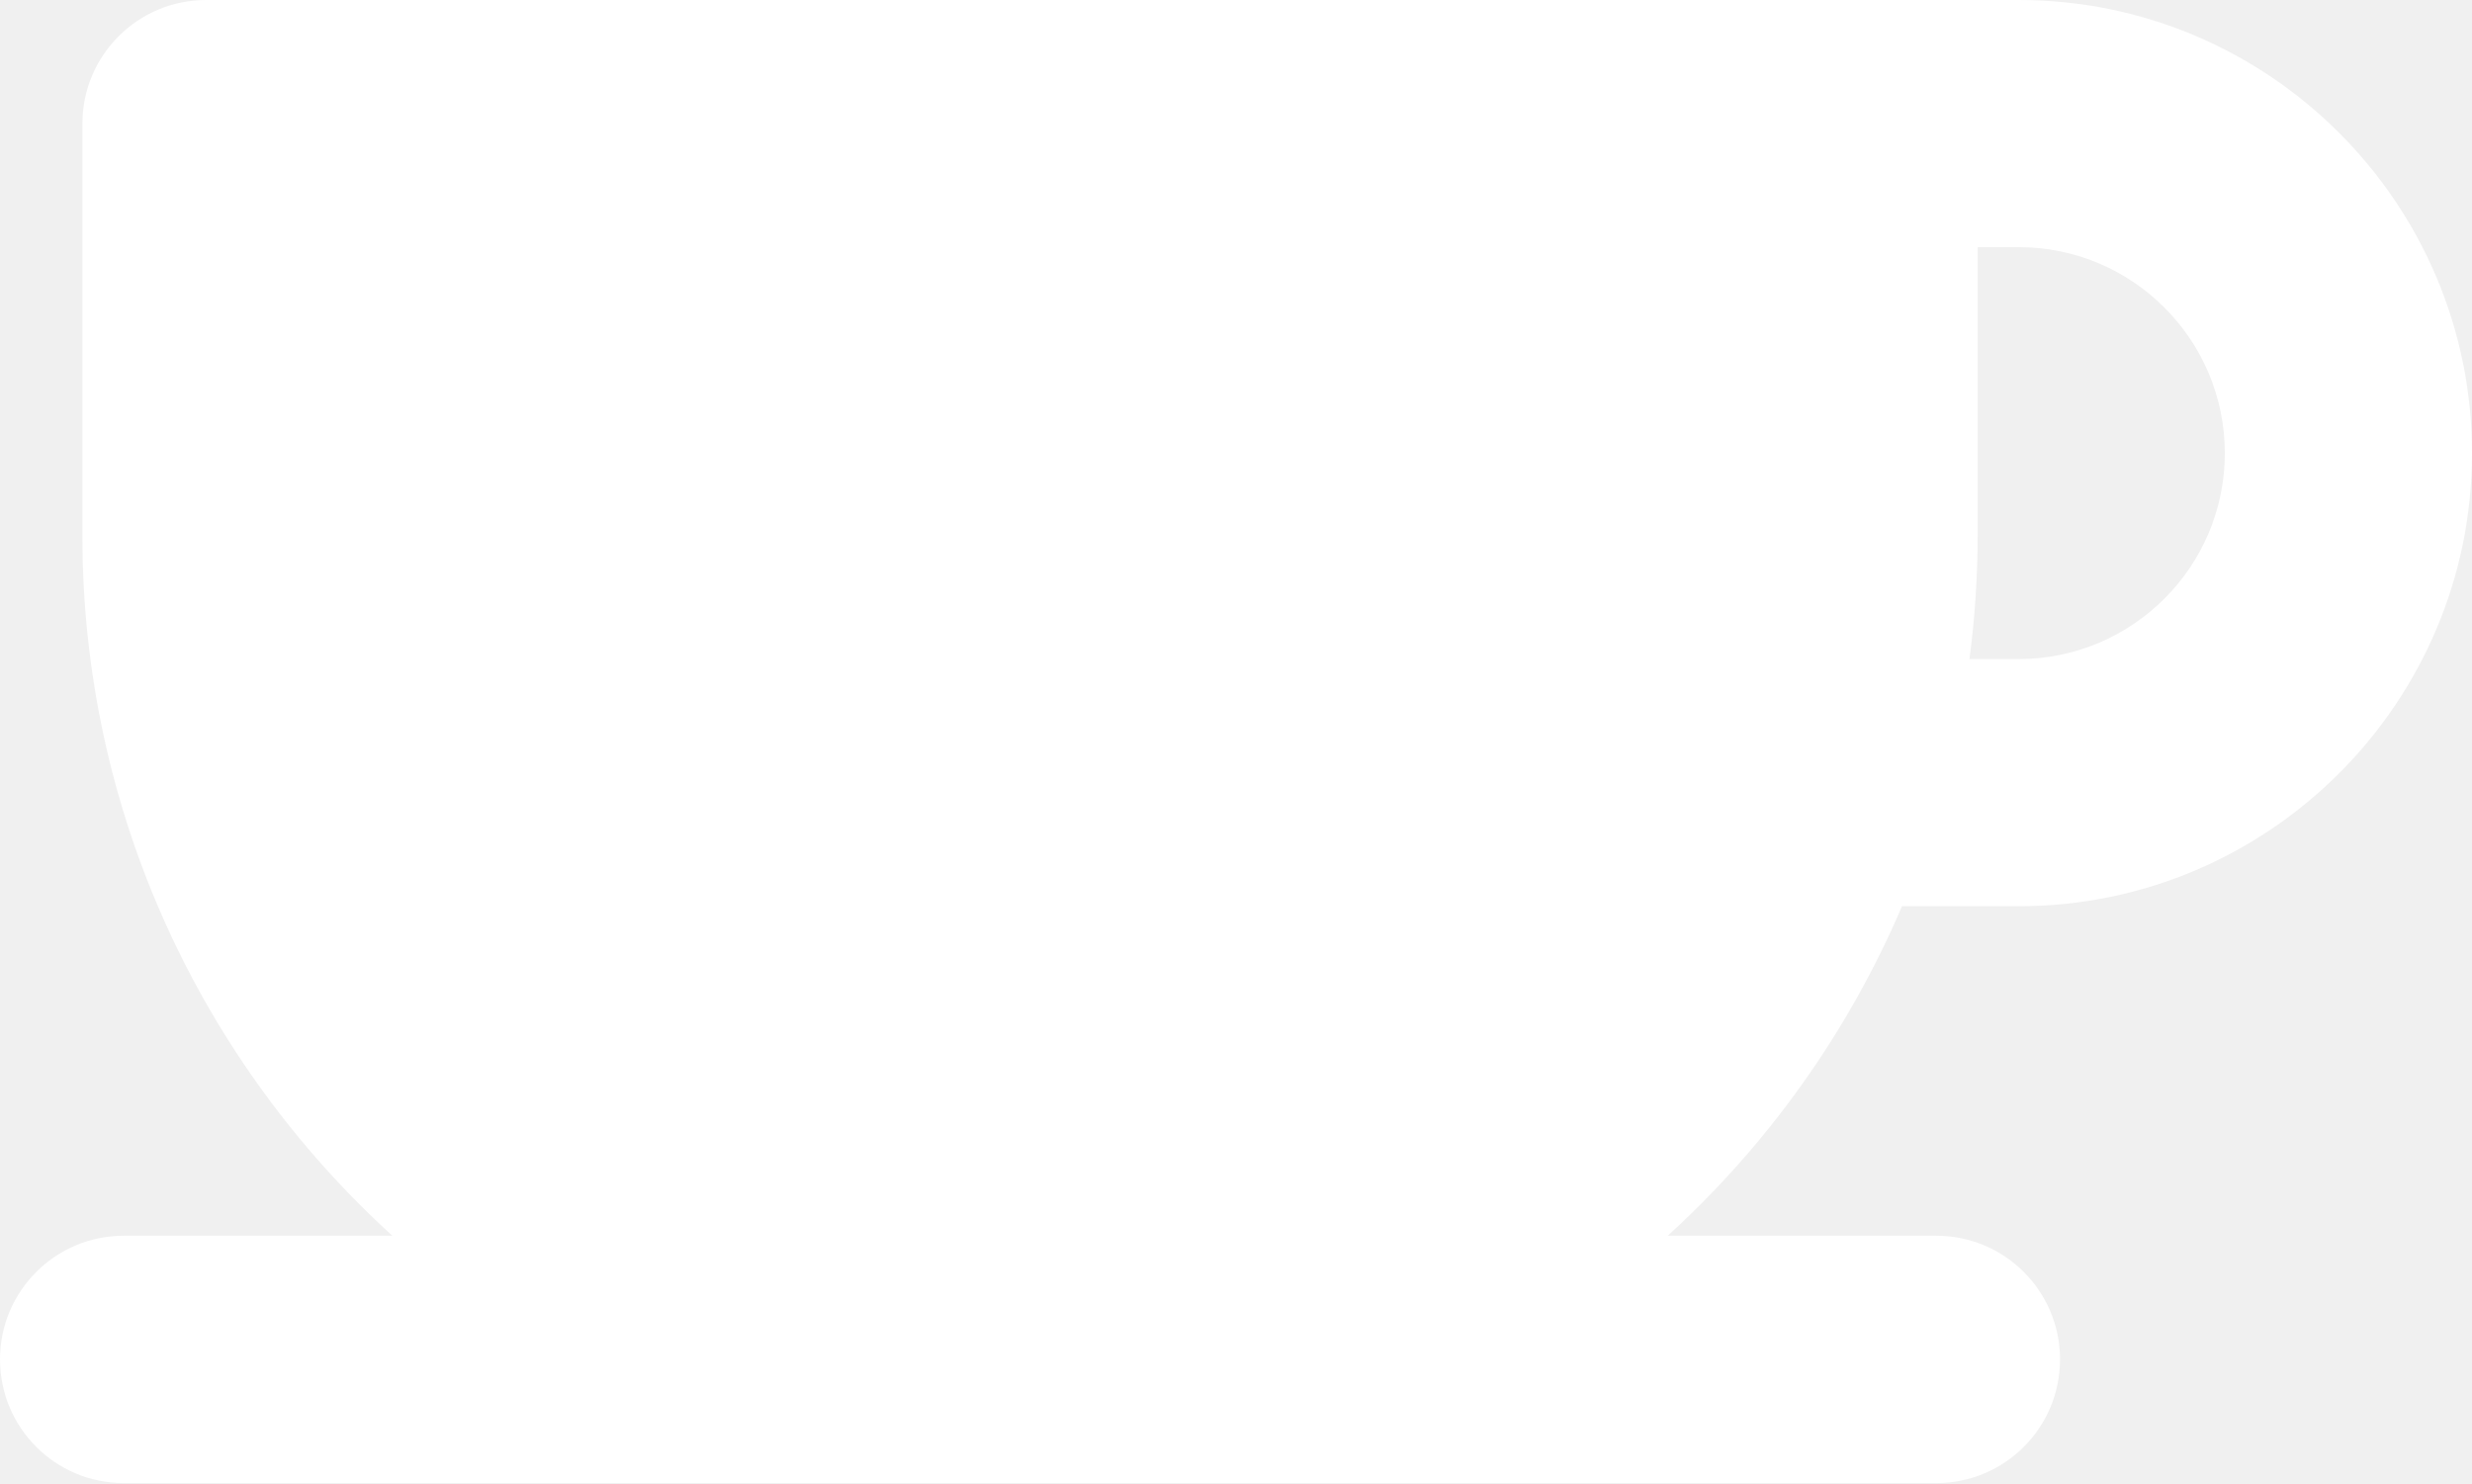
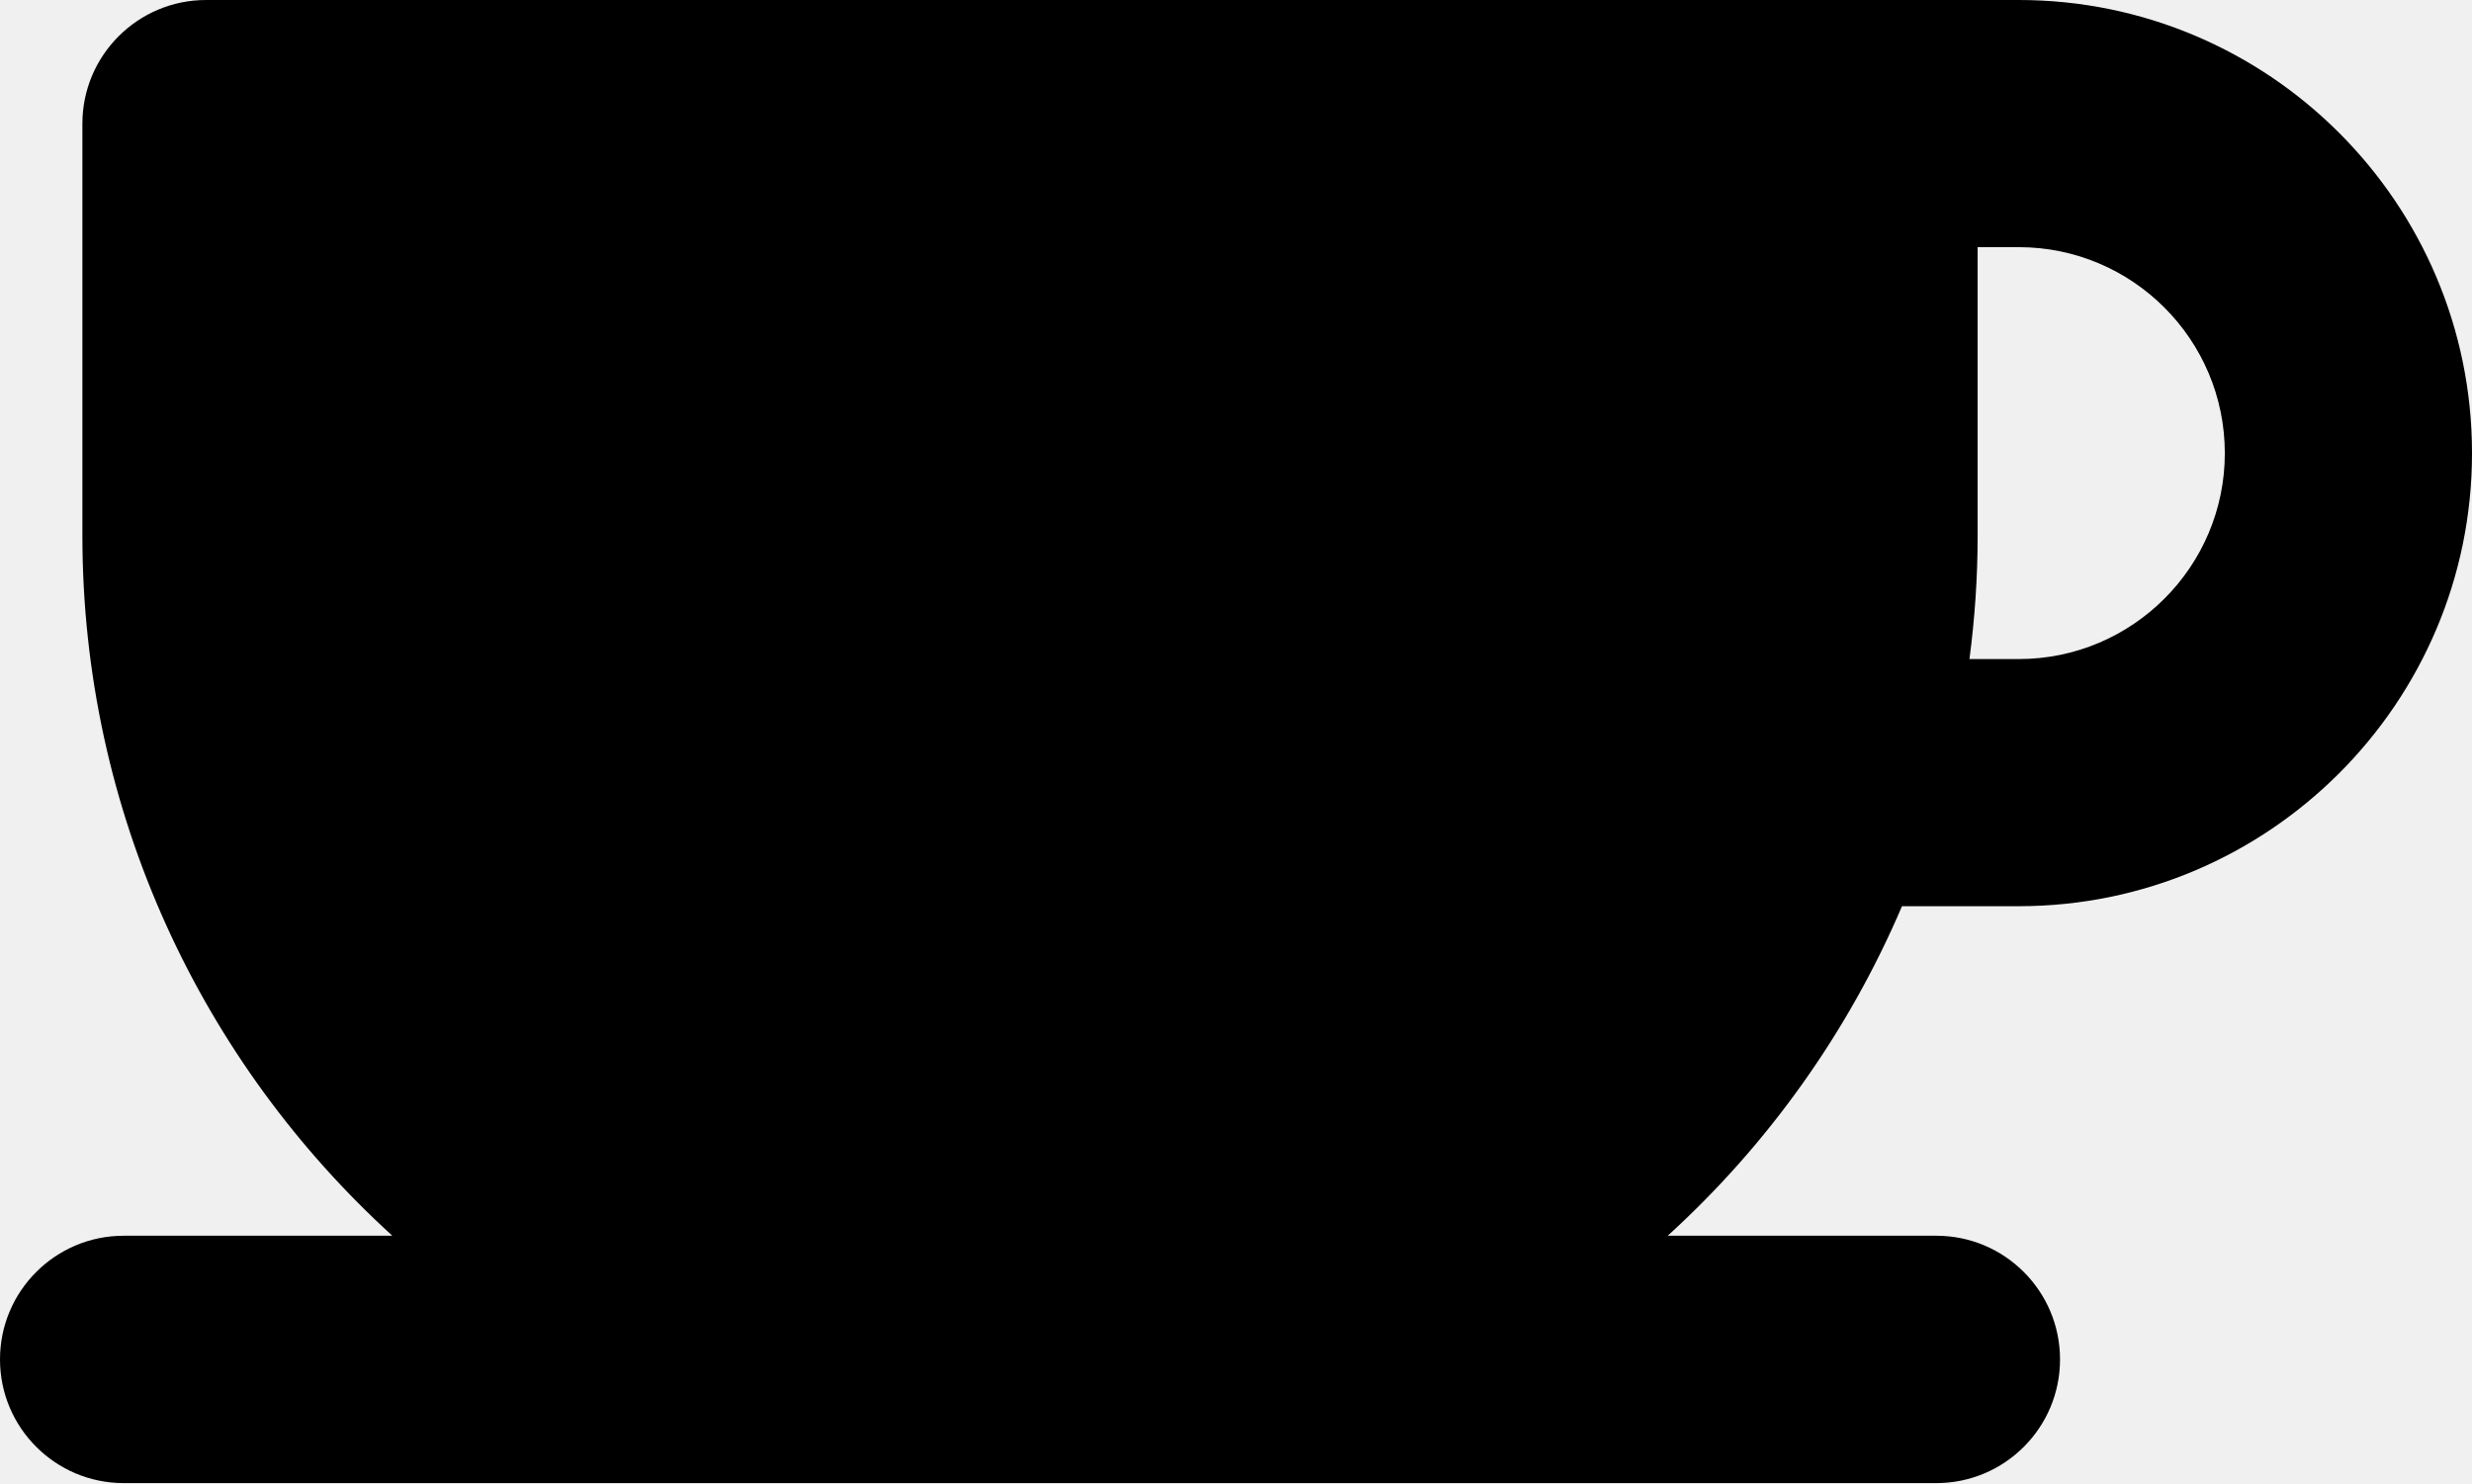
<svg xmlns="http://www.w3.org/2000/svg" preserveAspectRatio="none" overflow="visible" style="display: block;" width="12.091" height="7.255" viewBox="0 0 12.091 7.255" fill="none">
  <g id="Group">
-     <path id="Vector" d="M9.303 4.433H9.874C9.875 4.433 9.875 4.433 9.876 4.433C11.097 4.432 12.091 3.438 12.091 2.217C12.091 0.994 11.097 0 9.874 0H9.068H1.008C0.674 0 0.403 0.271 0.403 0.605V2.62C0.403 3.976 0.988 5.197 1.919 6.045H0.605C0.271 6.045 0 6.316 0 6.65C0 6.984 0.271 7.255 0.605 7.255H5.038H9.471C9.805 7.255 10.076 6.984 10.076 6.65C10.076 6.316 9.805 6.045 9.471 6.045H8.157C8.646 5.6 9.039 5.051 9.303 4.433ZM9.673 2.62V1.209H9.874C10.43 1.209 10.882 1.661 10.882 2.217C10.882 2.772 10.43 3.224 9.874 3.224C9.874 3.224 9.874 3.224 9.873 3.224H9.633C9.659 3.026 9.673 2.825 9.673 2.62Z" fill="white" />
+     <path id="Vector" d="M9.303 4.433H9.874C9.875 4.433 9.875 4.433 9.876 4.433C11.097 4.432 12.091 3.438 12.091 2.217C12.091 0.994 11.097 0 9.874 0H9.068H1.008C0.674 0 0.403 0.271 0.403 0.605V2.62C0.403 3.976 0.988 5.197 1.919 6.045H0.605C0.271 6.045 0 6.316 0 6.65C0 6.984 0.271 7.255 0.605 7.255H5.038H9.471C9.805 7.255 10.076 6.984 10.076 6.65C10.076 6.316 9.805 6.045 9.471 6.045H8.157C8.646 5.6 9.039 5.051 9.303 4.433ZM9.673 2.62V1.209H9.874C10.43 1.209 10.882 1.661 10.882 2.217C10.882 2.772 10.43 3.224 9.874 3.224C9.874 3.224 9.874 3.224 9.873 3.224H9.633C9.659 3.026 9.673 2.825 9.673 2.62Z" fill="currentColor" />
  </g>
</svg>
